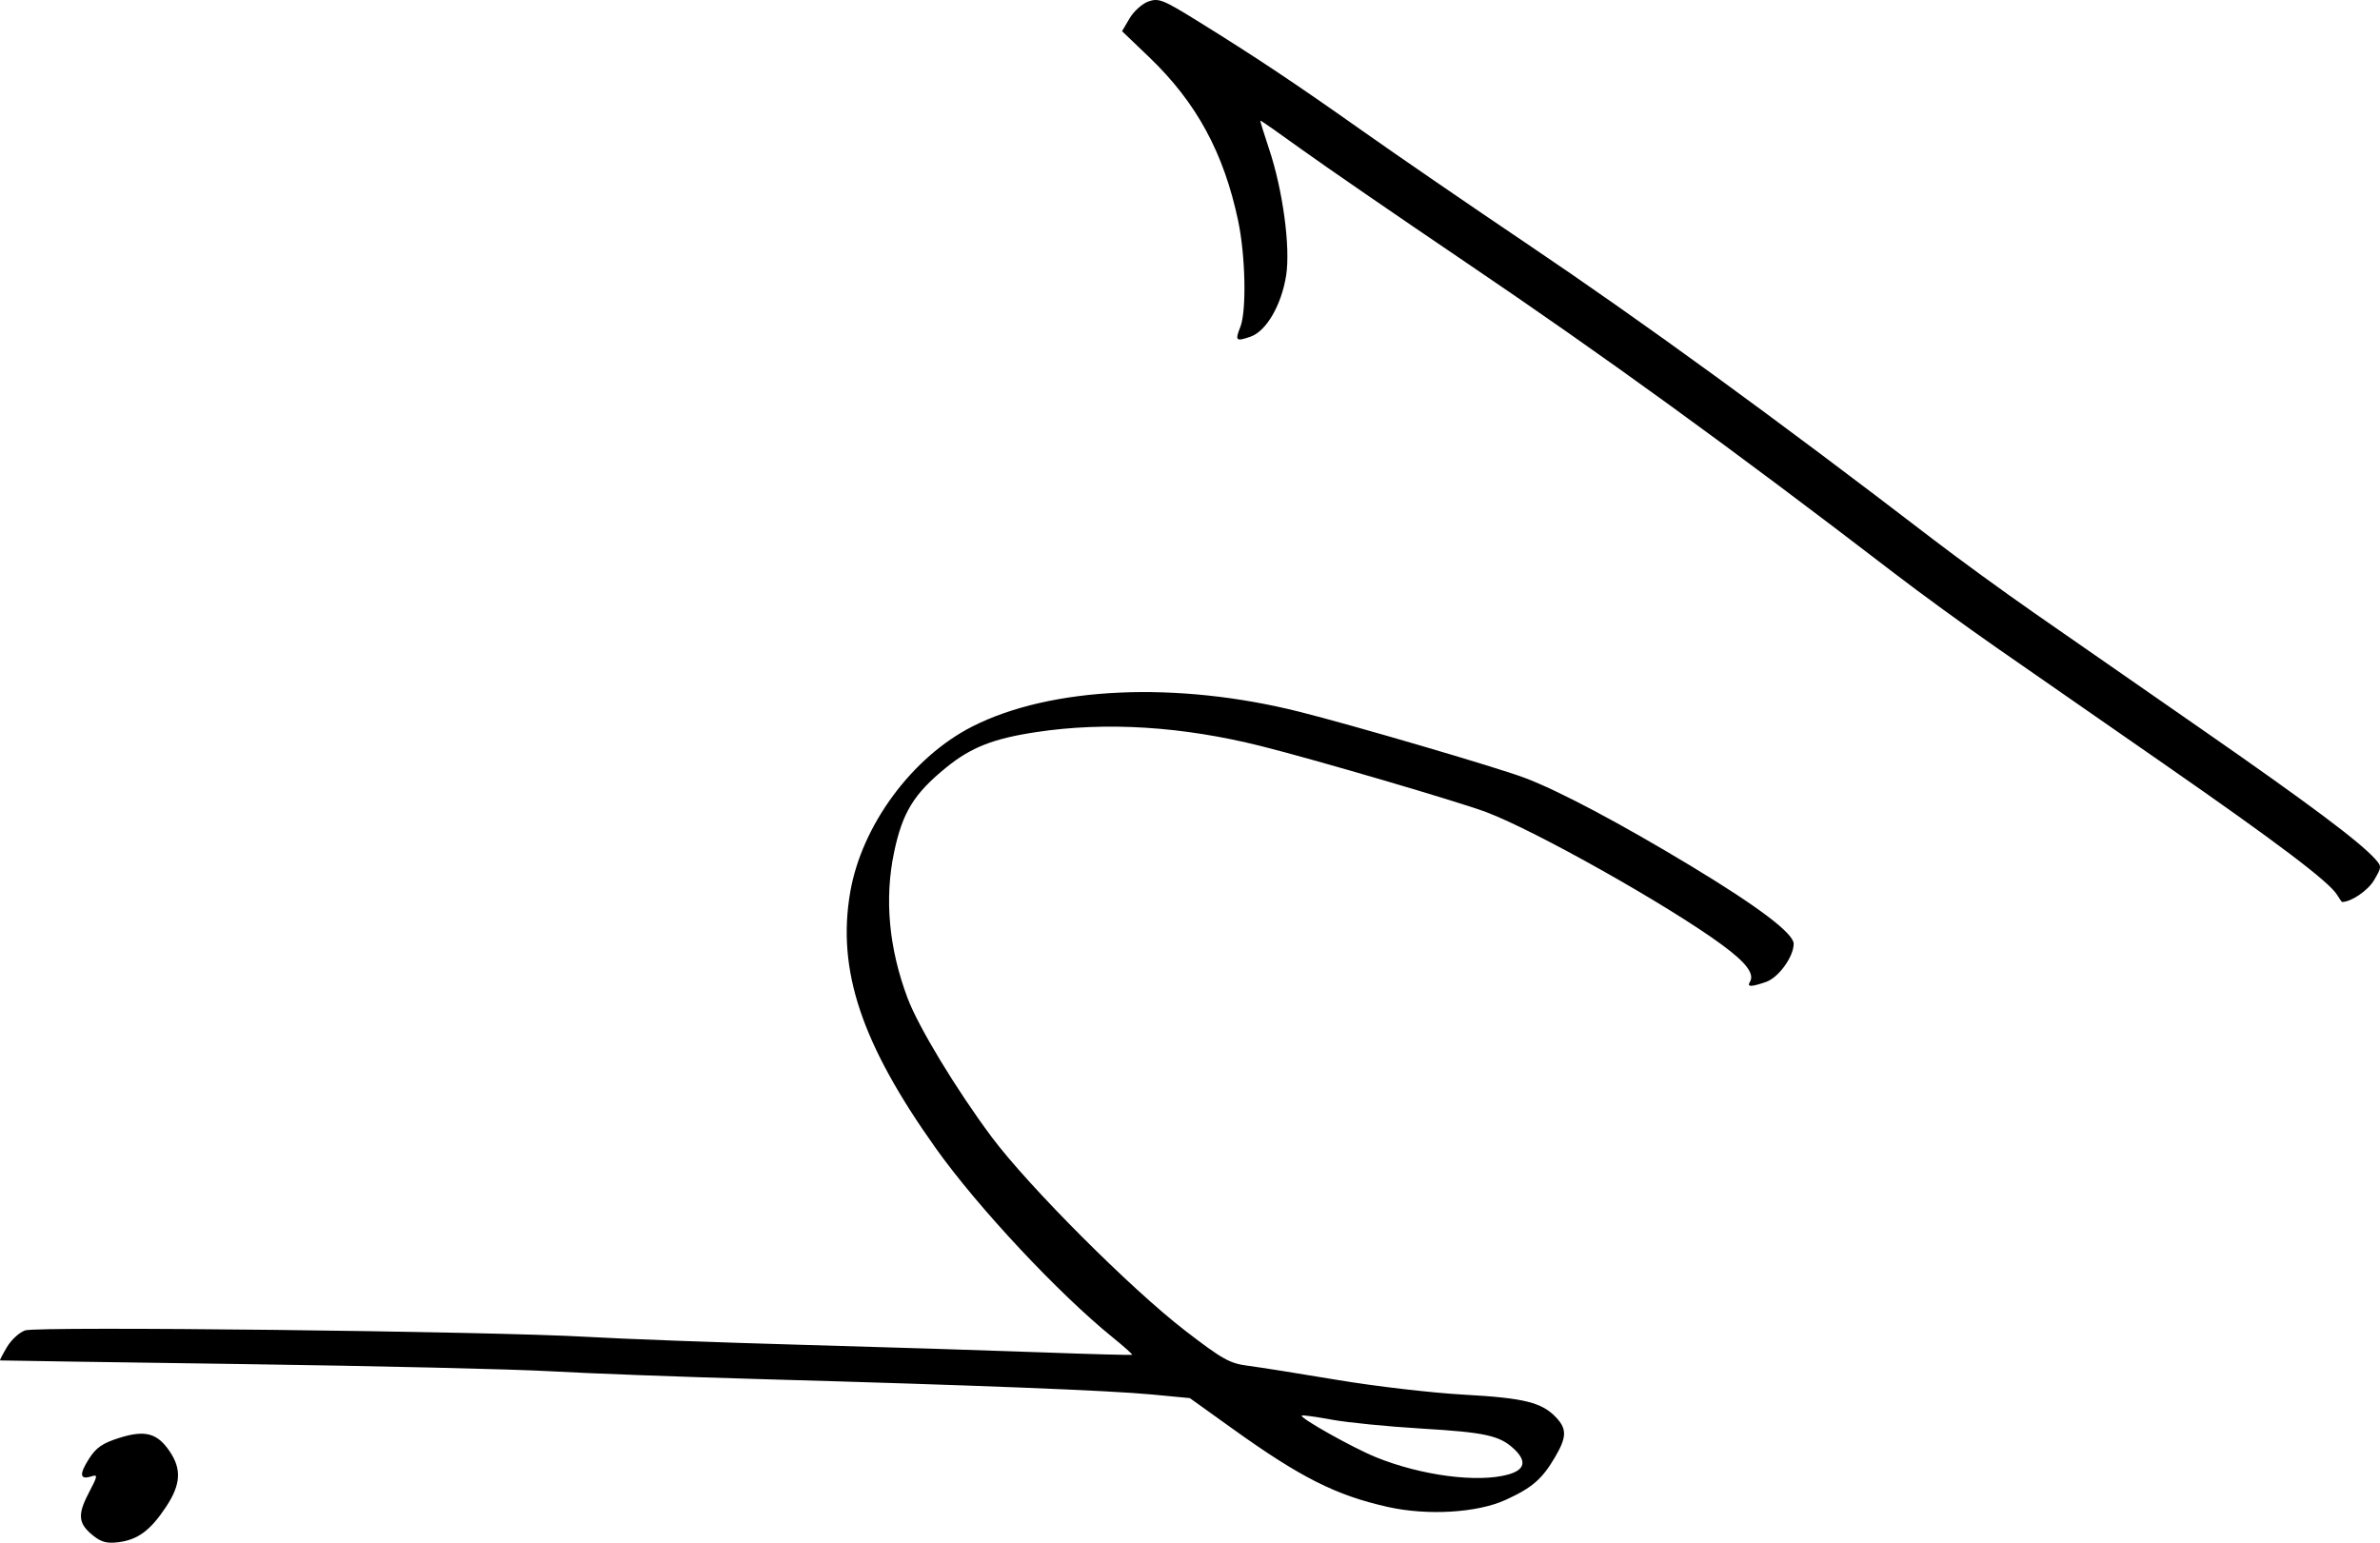
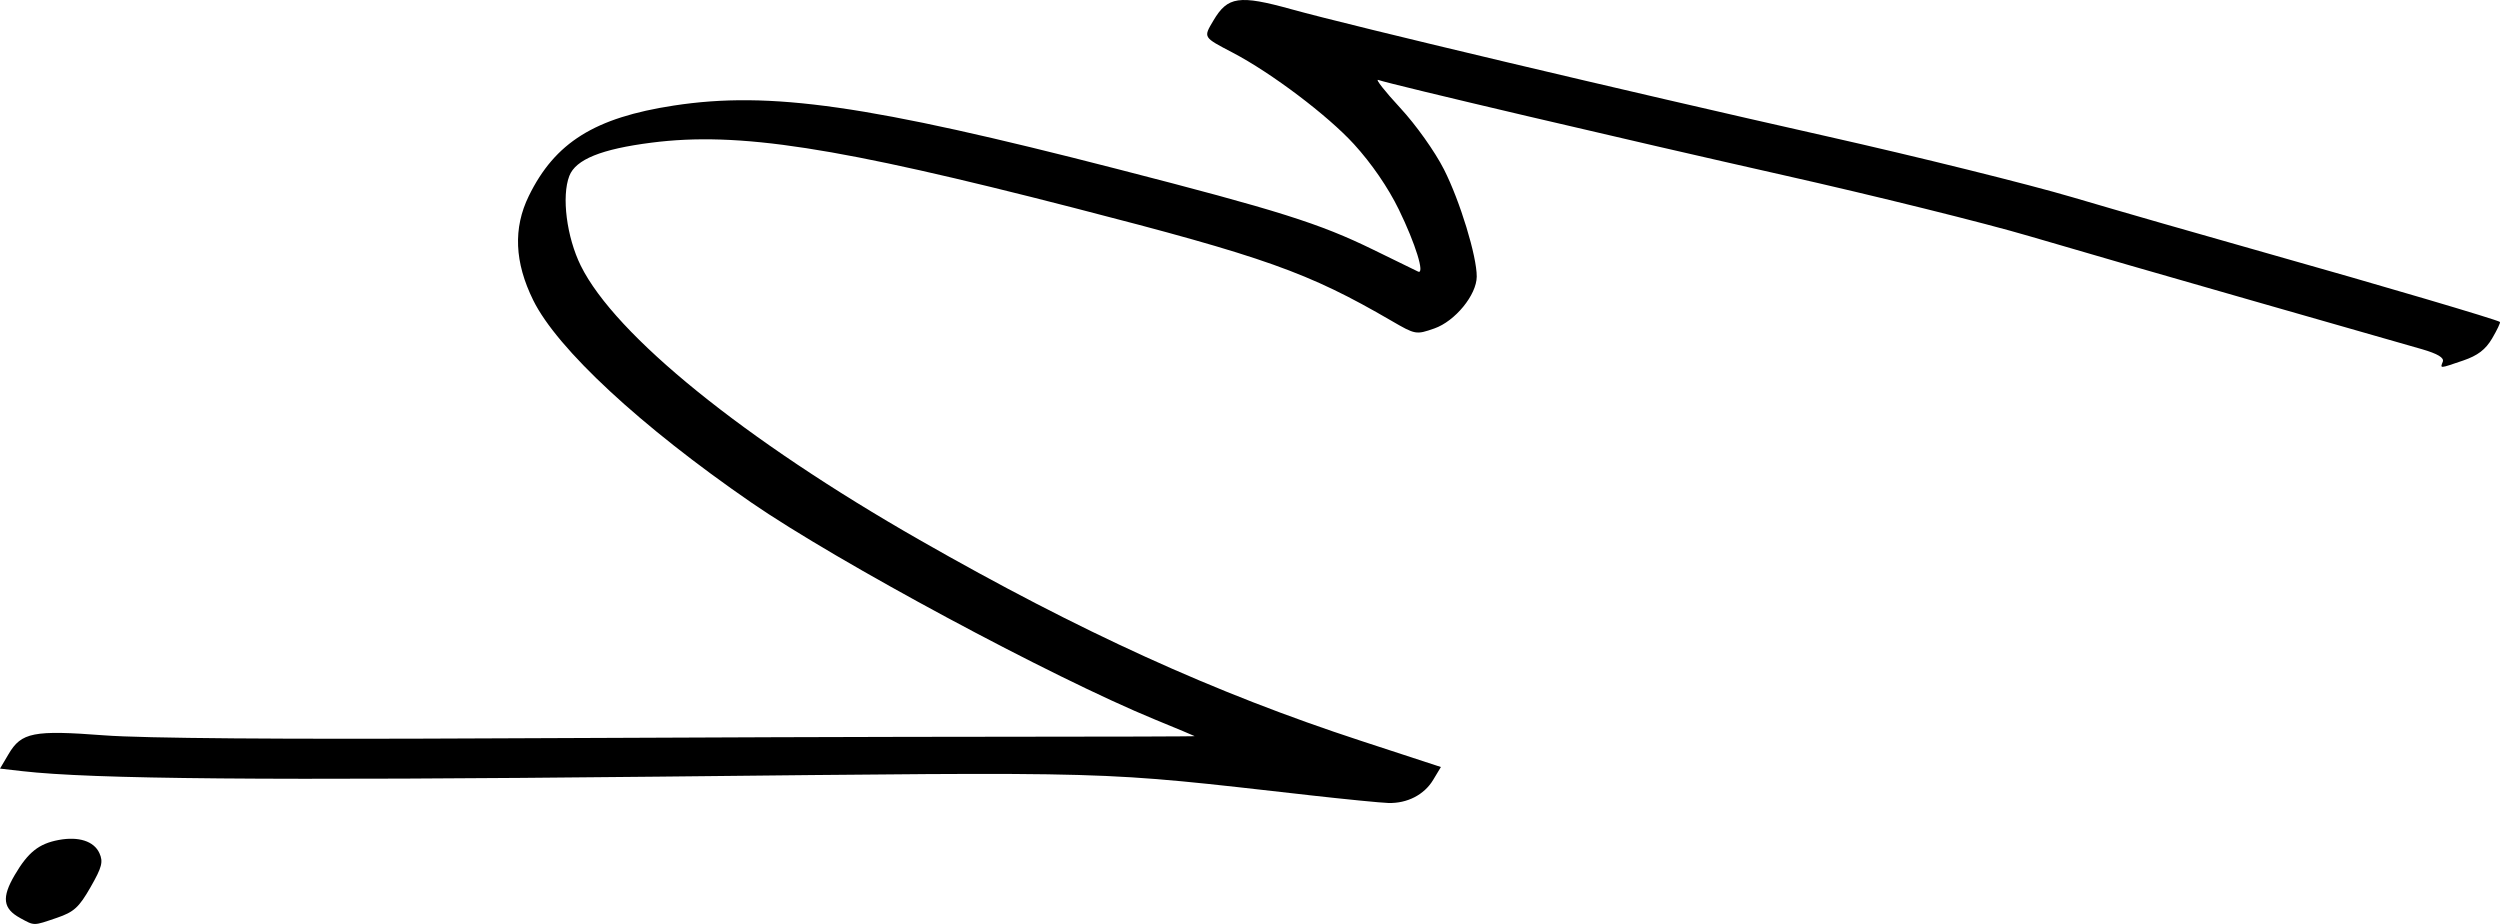
- <svg xmlns="http://www.w3.org/2000/svg" width="164.908mm" height="106.907mm" viewBox="0 0 164.908 106.907" version="1.1" id="svg1" xml:space="preserve">
+ <svg xmlns="http://www.w3.org/2000/svg" width="153.106mm" height="56.584mm" viewBox="0 0 153.106 56.584" version="1.1" id="svg1" xml:space="preserve">
  <defs id="defs1" />
-   <g id="layer1" transform="translate(-47.697,-82.35382)">
-     <path style="fill:#000000" d="m 54.189,188.798 c -1.072,-0.845 -1.144,-1.451 -0.354,-2.963 0.644,-1.232 0.658,-1.321 0.176,-1.168 -0.789,0.25 -0.835,-0.148 -0.143,-1.23 0.492,-0.771 0.934,-1.074 2.09,-1.439 1.793,-0.565 2.64,-0.339 3.499,0.937 0.837,1.241 0.766,2.298 -0.256,3.842 -1.073,1.62 -1.937,2.267 -3.264,2.444 -0.797,0.106 -1.199,0.009 -1.747,-0.423 z m 89.656,-2.02 c -3.576,-0.8 -6.022,-2.032 -10.712,-5.393 l -2.995,-2.146 -2.615,-0.249 c -2.955,-0.282 -12.325,-0.65 -27.114,-1.066 -5.53,-0.156 -12.078,-0.401 -14.552,-0.544 -2.474,-0.144 -12.058,-0.368 -21.299,-0.498 -9.241,-0.13 -16.827,-0.245 -16.858,-0.254 -0.031,-0.01 0.183,-0.425 0.477,-0.923 0.294,-0.498 0.86,-1.019 1.259,-1.158 0.865,-0.302 32.347,0.06 38.935,0.447 2.401,0.141 9.069,0.389 14.817,0.55 5.748,0.161 13.249,0.397 16.669,0.524 3.42,0.127 6.247,0.202 6.282,0.167 0.036,-0.035 -0.56,-0.567 -1.323,-1.184 -3.751,-3.029 -9.369,-9.035 -12.281,-13.129 -5.156,-7.249 -6.857,-12.341 -5.928,-17.74 0.797,-4.633 4.291,-9.37 8.474,-11.49 5.439,-2.756 14.138,-3.148 22.635,-1.019 3.713,0.93 13.692,3.857 15.61,4.578 2.371,0.892 6.635,3.153 11.559,6.128 4.66,2.816 7.094,4.661 7.094,5.376 0,0.894 -1.043,2.339 -1.905,2.64 -1.023,0.357 -1.348,0.362 -1.136,0.019 0.35,-0.566 -0.226,-1.338 -1.933,-2.592 -3.7,-2.719 -12.921,-7.909 -16.325,-9.19 -1.918,-0.721 -11.897,-3.648 -15.61,-4.578 -5.46,-1.368 -10.74,-1.697 -15.565,-0.969 -2.981,0.449 -4.525,1.056 -6.243,2.452 -2.234,1.816 -3.026,3.1 -3.608,5.846 -0.687,3.243 -0.372,6.685 0.93,10.143 0.752,1.999 3.382,6.343 5.818,9.61 2.551,3.422 9.656,10.537 13.401,13.419 2.605,2.005 3.097,2.28 4.366,2.443 0.786,0.101 3.573,0.543 6.192,0.982 2.619,0.44 6.563,0.898 8.763,1.02 4.199,0.232 5.423,0.537 6.413,1.6 0.733,0.787 0.714,1.353 -0.091,2.726 -0.894,1.526 -1.585,2.125 -3.422,2.965 -1.968,0.901 -5.415,1.106 -8.18,0.488 z m 8.356,-2.245 c 1.162,-0.323 1.298,-0.93 0.397,-1.774 -0.989,-0.926 -1.989,-1.146 -6.413,-1.409 -2.33,-0.139 -5.129,-0.417 -6.221,-0.618 -1.091,-0.201 -2.023,-0.329 -2.071,-0.283 -0.164,0.156 3.538,2.235 5.134,2.883 3.143,1.277 7.056,1.79 9.174,1.202 z m 57.429,-40.172 c -0.573,-0.918 -4.125,-3.604 -11.987,-9.063 -4.293,-2.981 -9.532,-6.62 -11.642,-8.087 -2.11,-1.467 -5.265,-3.763 -7.011,-5.104 -11.32,-8.689 -20.089,-15.052 -29.766,-21.6 -4.729,-3.2 -9.849,-6.722 -11.377,-7.827 -1.528,-1.105 -2.797,-1.991 -2.821,-1.968 -0.023,0.022 0.248,0.905 0.603,1.962 0.957,2.85 1.494,6.844 1.181,8.786 -0.33,2.05 -1.375,3.843 -2.458,4.221 -1.021,0.356 -1.094,0.287 -0.714,-0.671 0.438,-1.103 0.36,-4.924 -0.149,-7.344 -0.995,-4.725 -2.891,-8.215 -6.172,-11.356 l -1.875,-1.796 0.528,-0.895 c 0.29,-0.492 0.877,-1.016 1.304,-1.165 0.705,-0.246 1.016,-0.122 3.36,1.33 4.092,2.535 6.764,4.316 11.447,7.626 2.401,1.698 7.521,5.212 11.377,7.809 8.015,5.399 17.274,12.137 28.178,20.507 1.746,1.34 4.901,3.637 7.011,5.104 2.11,1.467 7.349,5.106 11.642,8.087 7.377,5.123 10.905,7.763 11.983,8.966 0.456,0.509 0.453,0.563 -0.08,1.467 -0.427,0.723 -1.585,1.51 -2.222,1.51 -0.016,0 -0.169,-0.224 -0.34,-0.498 z" id="path1" />
+   <g id="layer1" transform="translate(-33.50733,-111.2491)">
+     <path style="fill:#000000" d="m 34.745,167.472 c -1.059,-0.575 -1.146,-1.253 -0.337,-2.633 0.816,-1.392 1.477,-1.92 2.689,-2.147 1.228,-0.23 2.165,0.072 2.499,0.806 0.242,0.532 0.156,0.862 -0.545,2.087 -0.709,1.239 -1.015,1.517 -2.064,1.875 -1.461,0.498 -1.352,0.497 -2.243,0.013 z m 78.894,-7.53 c -13.211,-1.484 -11.099,-1.424 -39.82,-1.129 -23.928,0.246 -34.673,0.153 -38.941,-0.336 l -1.37,-0.157 0.524,-0.888 c 0.786,-1.333 1.524,-1.478 5.858,-1.149 2.409,0.183 10.92,0.25 23.611,0.186 10.914,-0.055 25.102,-0.1 31.53,-0.1 6.427,0 11.666,-0.017 11.642,-0.037 -0.024,-0.02 -1.116,-0.477 -2.426,-1.014 -6.306,-2.588 -19.439,-9.648 -24.736,-13.298 -6.772,-4.666 -11.878,-9.404 -13.348,-12.384 -1.146,-2.323 -1.234,-4.415 -0.27,-6.385 1.603,-3.276 4.039,-4.796 8.875,-5.537 5.889,-0.902 11.904,-0.042 27.154,3.883 9.904,2.549 12.386,3.331 15.687,4.944 1.382,0.675 2.615,1.277 2.74,1.338 0.441,0.215 -0.151,-1.701 -1.175,-3.8 -0.654,-1.341 -1.668,-2.819 -2.743,-3.997 -1.607,-1.761 -5.057,-4.366 -7.421,-5.604 -1.839,-0.963 -1.812,-0.918 -1.192,-1.968 0.874,-1.482 1.573,-1.583 4.784,-0.693 3.773,1.045 20.456,5.004 32.764,7.775 5.589,1.258 12.376,2.942 15.081,3.742 2.705,0.8 8.074,2.344 11.93,3.432 6.885,1.942 14.081,4.066 14.232,4.2 0.042,0.037 -0.173,0.491 -0.477,1.008 -0.405,0.687 -0.883,1.051 -1.778,1.356 -1.474,0.502 -1.409,0.499 -1.243,0.067 0.091,-0.238 -0.315,-0.482 -1.265,-0.759 -0.77,-0.225 -5.388,-1.547 -10.263,-2.939 -4.875,-1.392 -11.077,-3.185 -13.782,-3.984 -2.705,-0.799 -9.492,-2.483 -15.081,-3.741 -9.6,-2.161 -24.027,-5.552 -24.807,-5.83 -0.196,-0.07 0.409,0.7 1.345,1.711 0.968,1.046 2.125,2.673 2.683,3.772 0.98,1.932 2.013,5.315 2.005,6.564 -0.007,1.12 -1.325,2.73 -2.598,3.174 -1.12,0.391 -1.154,0.384 -2.635,-0.476 -5.099,-2.963 -7.715,-3.893 -19.436,-6.91 -14.545,-3.744 -20.55,-4.671 -25.863,-3.994 -3.083,0.393 -4.65,1.027 -5.041,2.041 -0.481,1.247 -0.162,3.742 0.701,5.492 2.106,4.264 10.014,10.666 20.756,16.802 9.877,5.642 18.034,9.355 27.006,12.293 l 4.916,1.61 -0.478,0.794 c -0.546,0.907 -1.585,1.441 -2.739,1.409 -0.437,-0.012 -2.639,-0.229 -4.895,-0.482 z" id="path1" />
  </g>
</svg>
